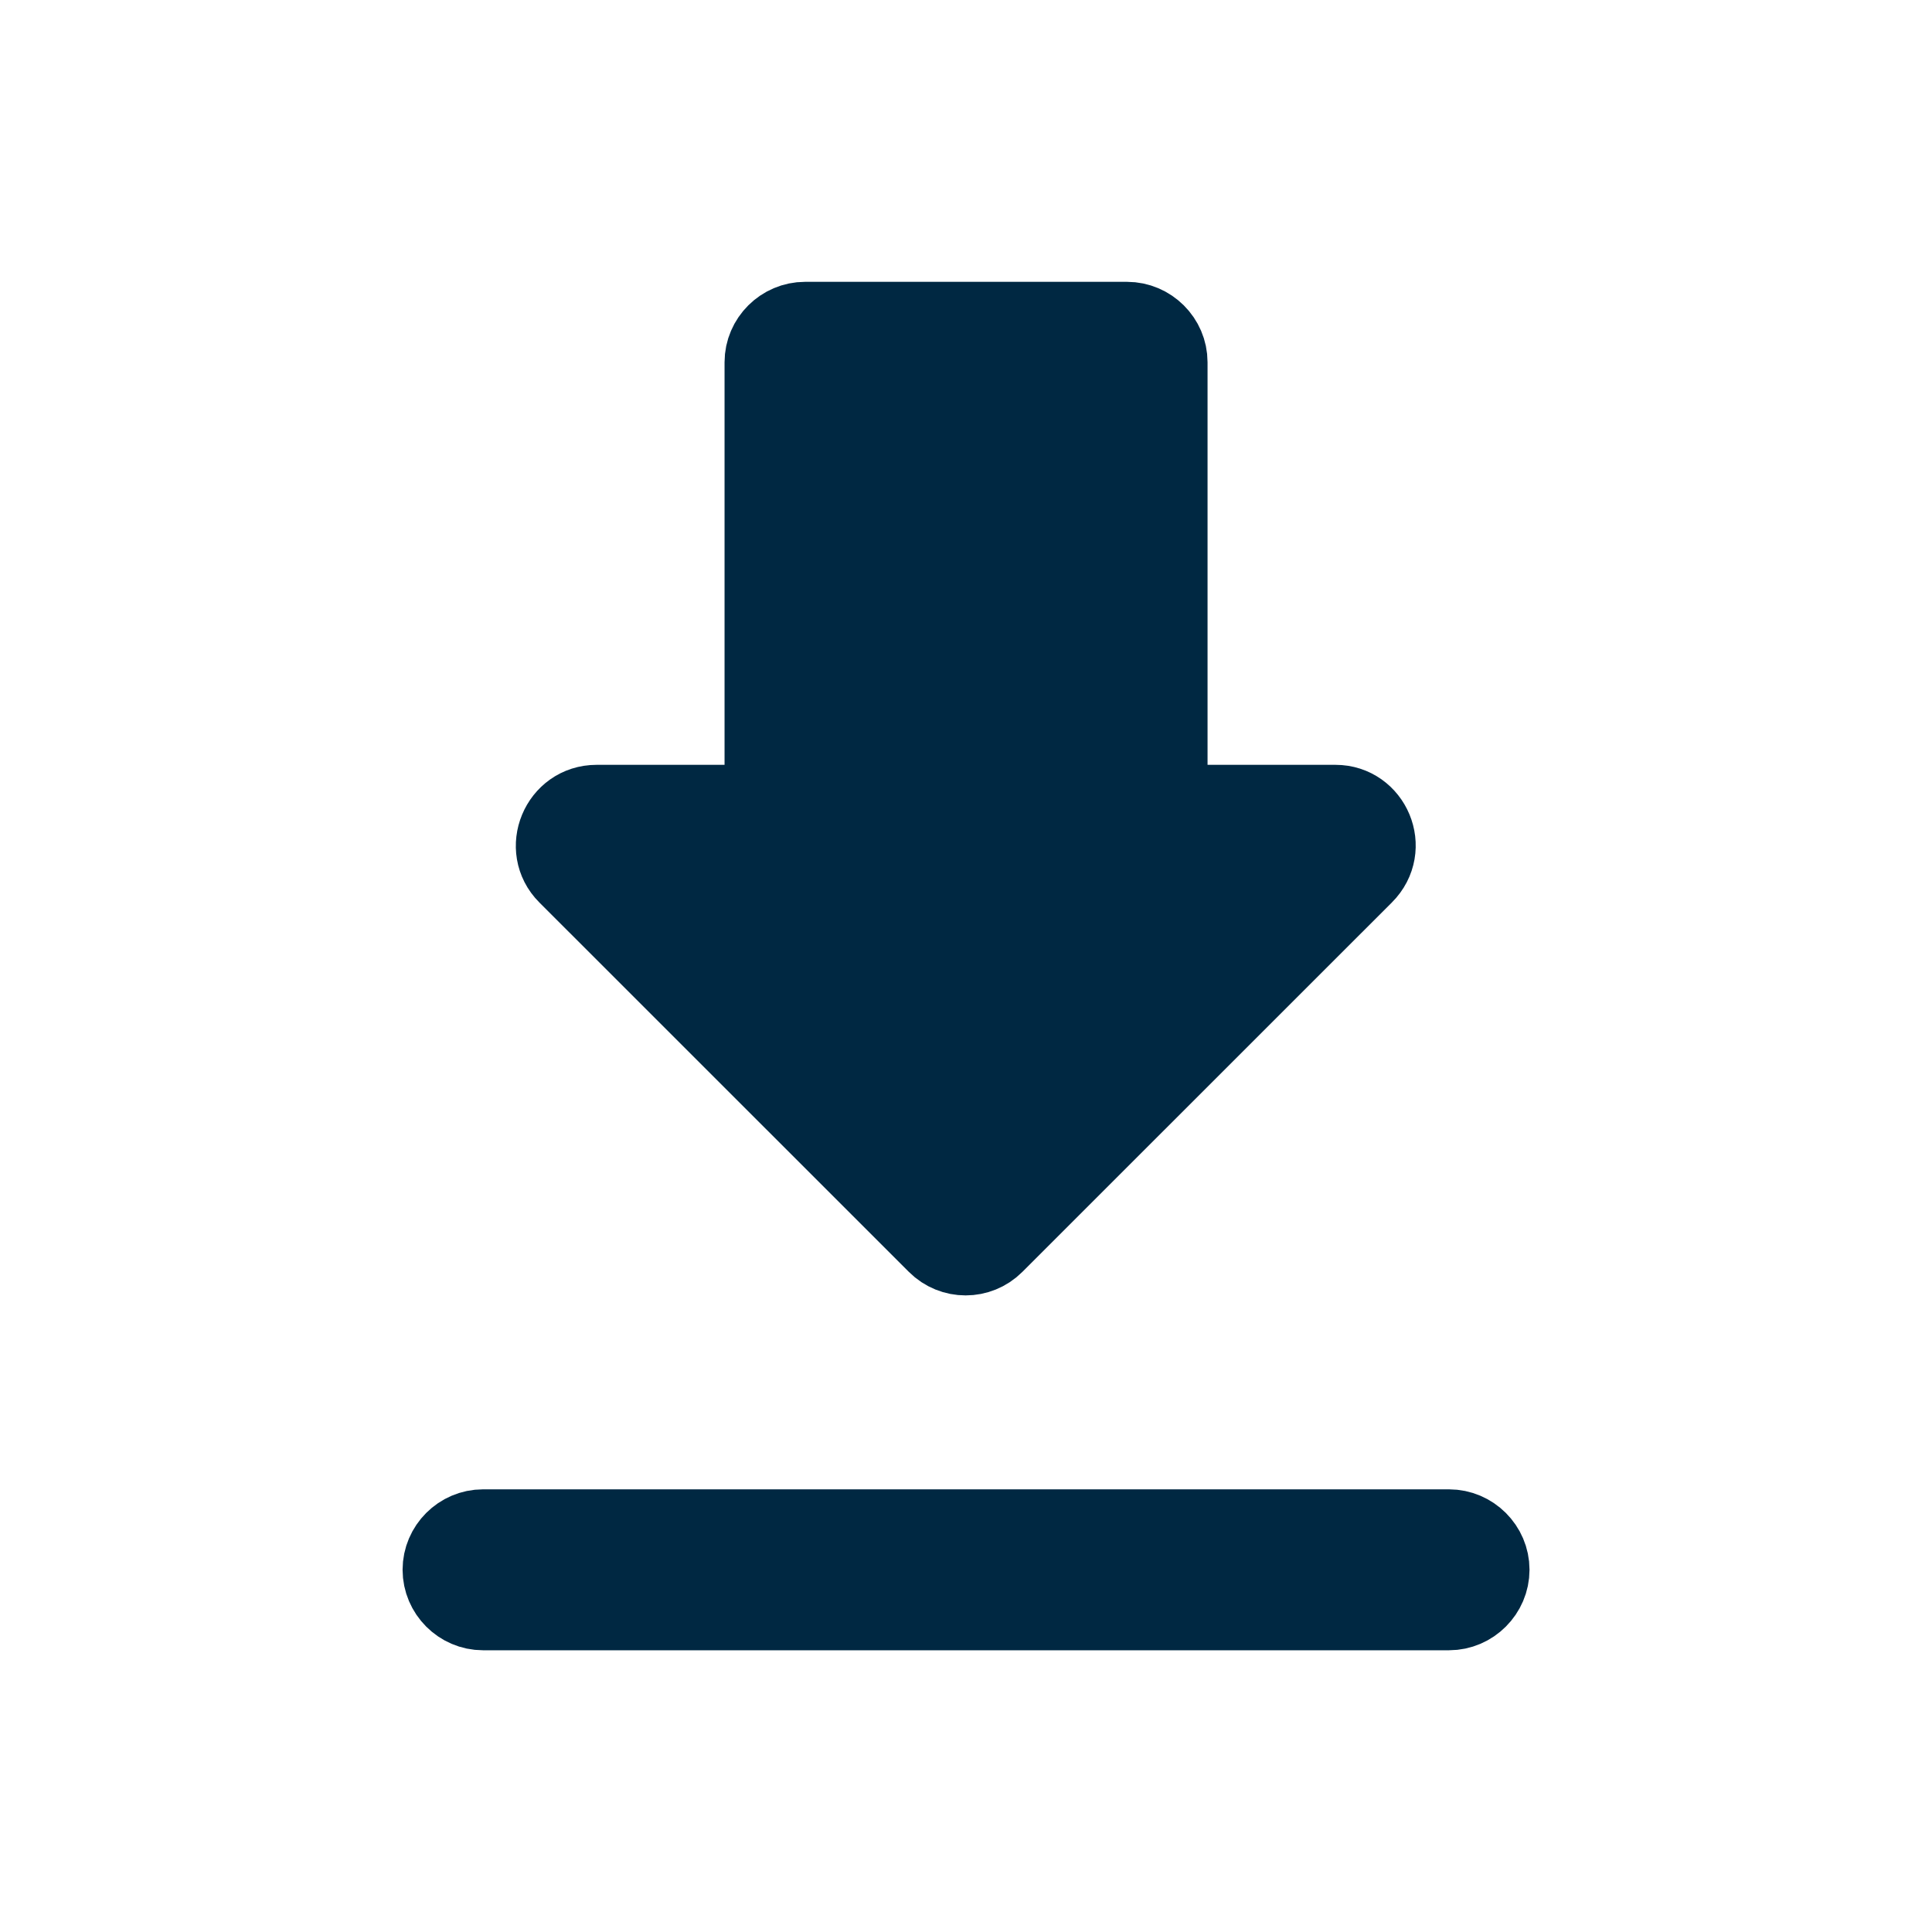
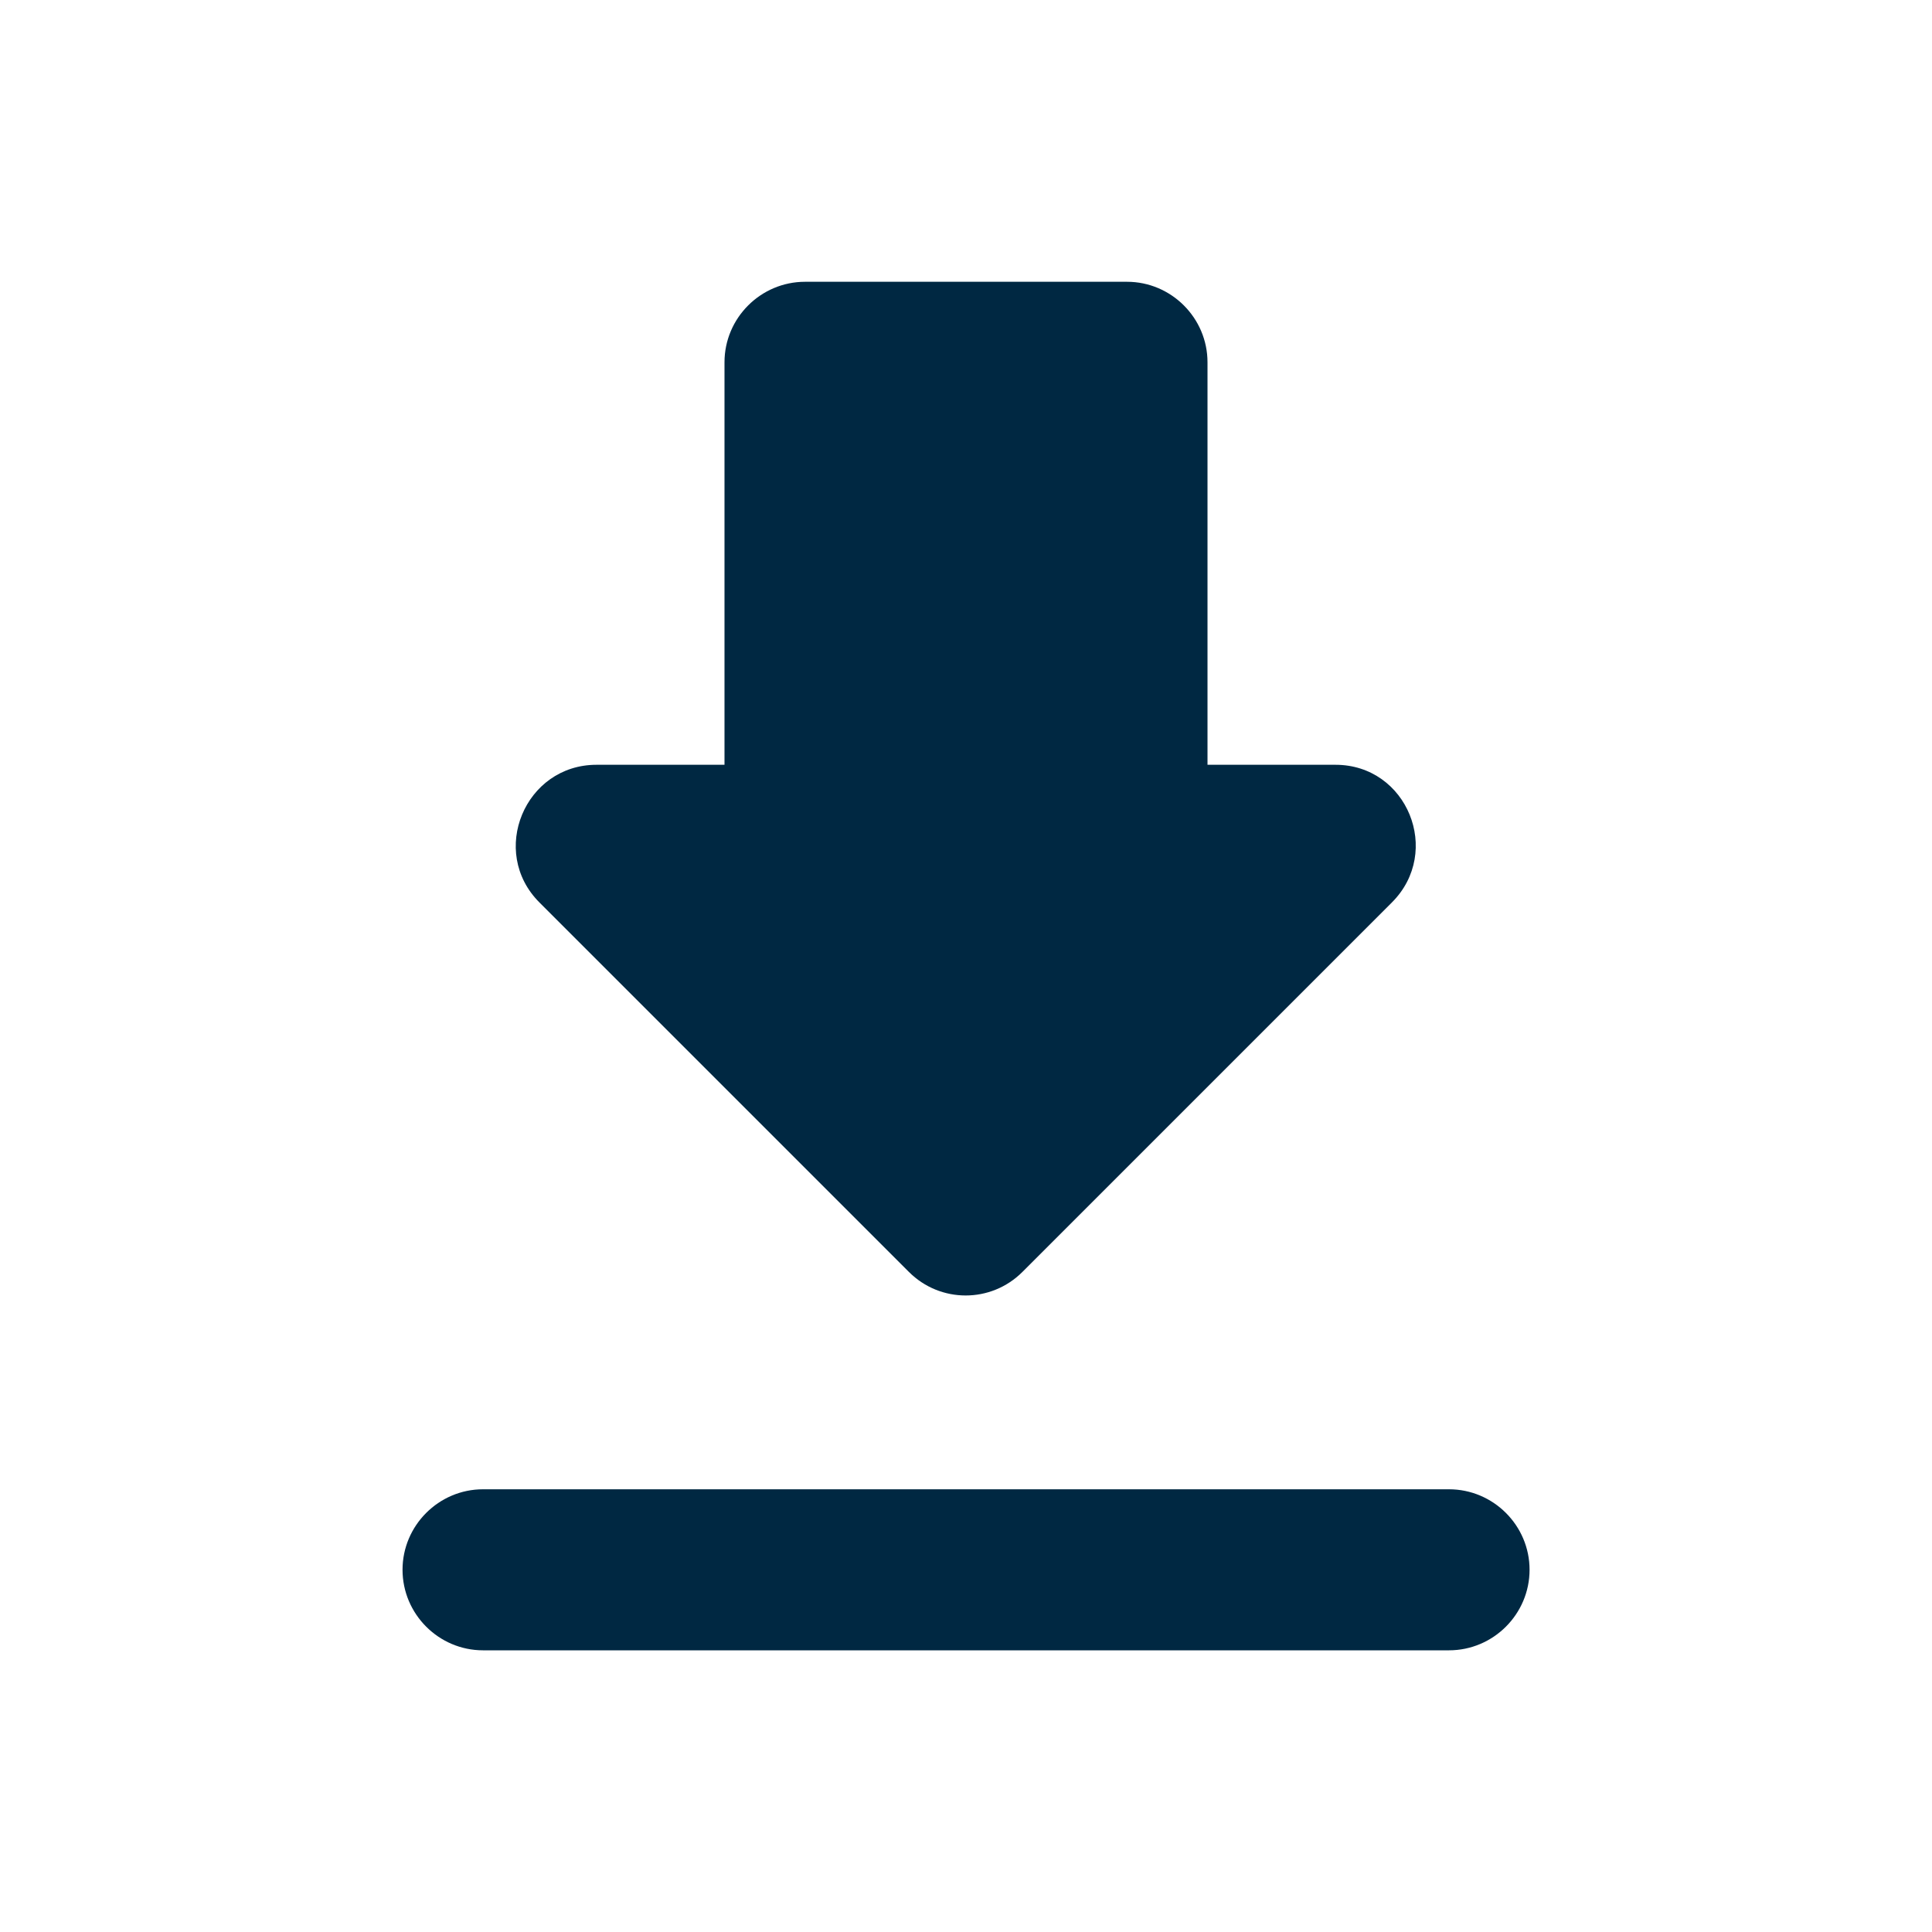
<svg xmlns="http://www.w3.org/2000/svg" width="20" height="20" viewBox="0 0 20 20" fill="none">
-   <path d="M5 15.834H15C15.228 15.834 15.417 16.022 15.417 16.25C15.417 16.478 15.228 16.667 15 16.667H5C4.772 16.667 4.584 16.478 4.584 16.25C4.584 16.022 4.772 15.834 5 15.834ZM8.334 3.334H11.667C11.895 3.334 12.084 3.522 12.084 3.75V8.334H13.825C14.188 8.334 14.382 8.78 14.114 9.048L10.289 12.872C10.127 13.034 9.865 13.034 9.703 12.872L5.878 9.048C5.617 8.787 5.803 8.334 6.176 8.334H7.917V3.75C7.917 3.522 8.106 3.334 8.334 3.334Z" fill="#002842" stroke="#002842" stroke-width="0.833" />
+   <path d="M13.825 7.917H12.5V3.75C12.5 3.292 12.125 2.917 11.667 2.917H8.334C7.875 2.917 7.5 3.292 7.5 3.75V7.917H6.175C5.434 7.917 5.059 8.817 5.584 9.342L9.409 13.167C9.734 13.492 10.259 13.492 10.584 13.167L14.409 9.342C14.934 8.817 14.567 7.917 13.825 7.917ZM4.167 16.25C4.167 16.709 4.542 17.084 5 17.084H15C15.459 17.084 15.834 16.709 15.834 16.25C15.834 15.792 15.459 15.417 15 15.417H5C4.542 15.417 4.167 15.792 4.167 16.25Z" fill="#002842" />
</svg>
